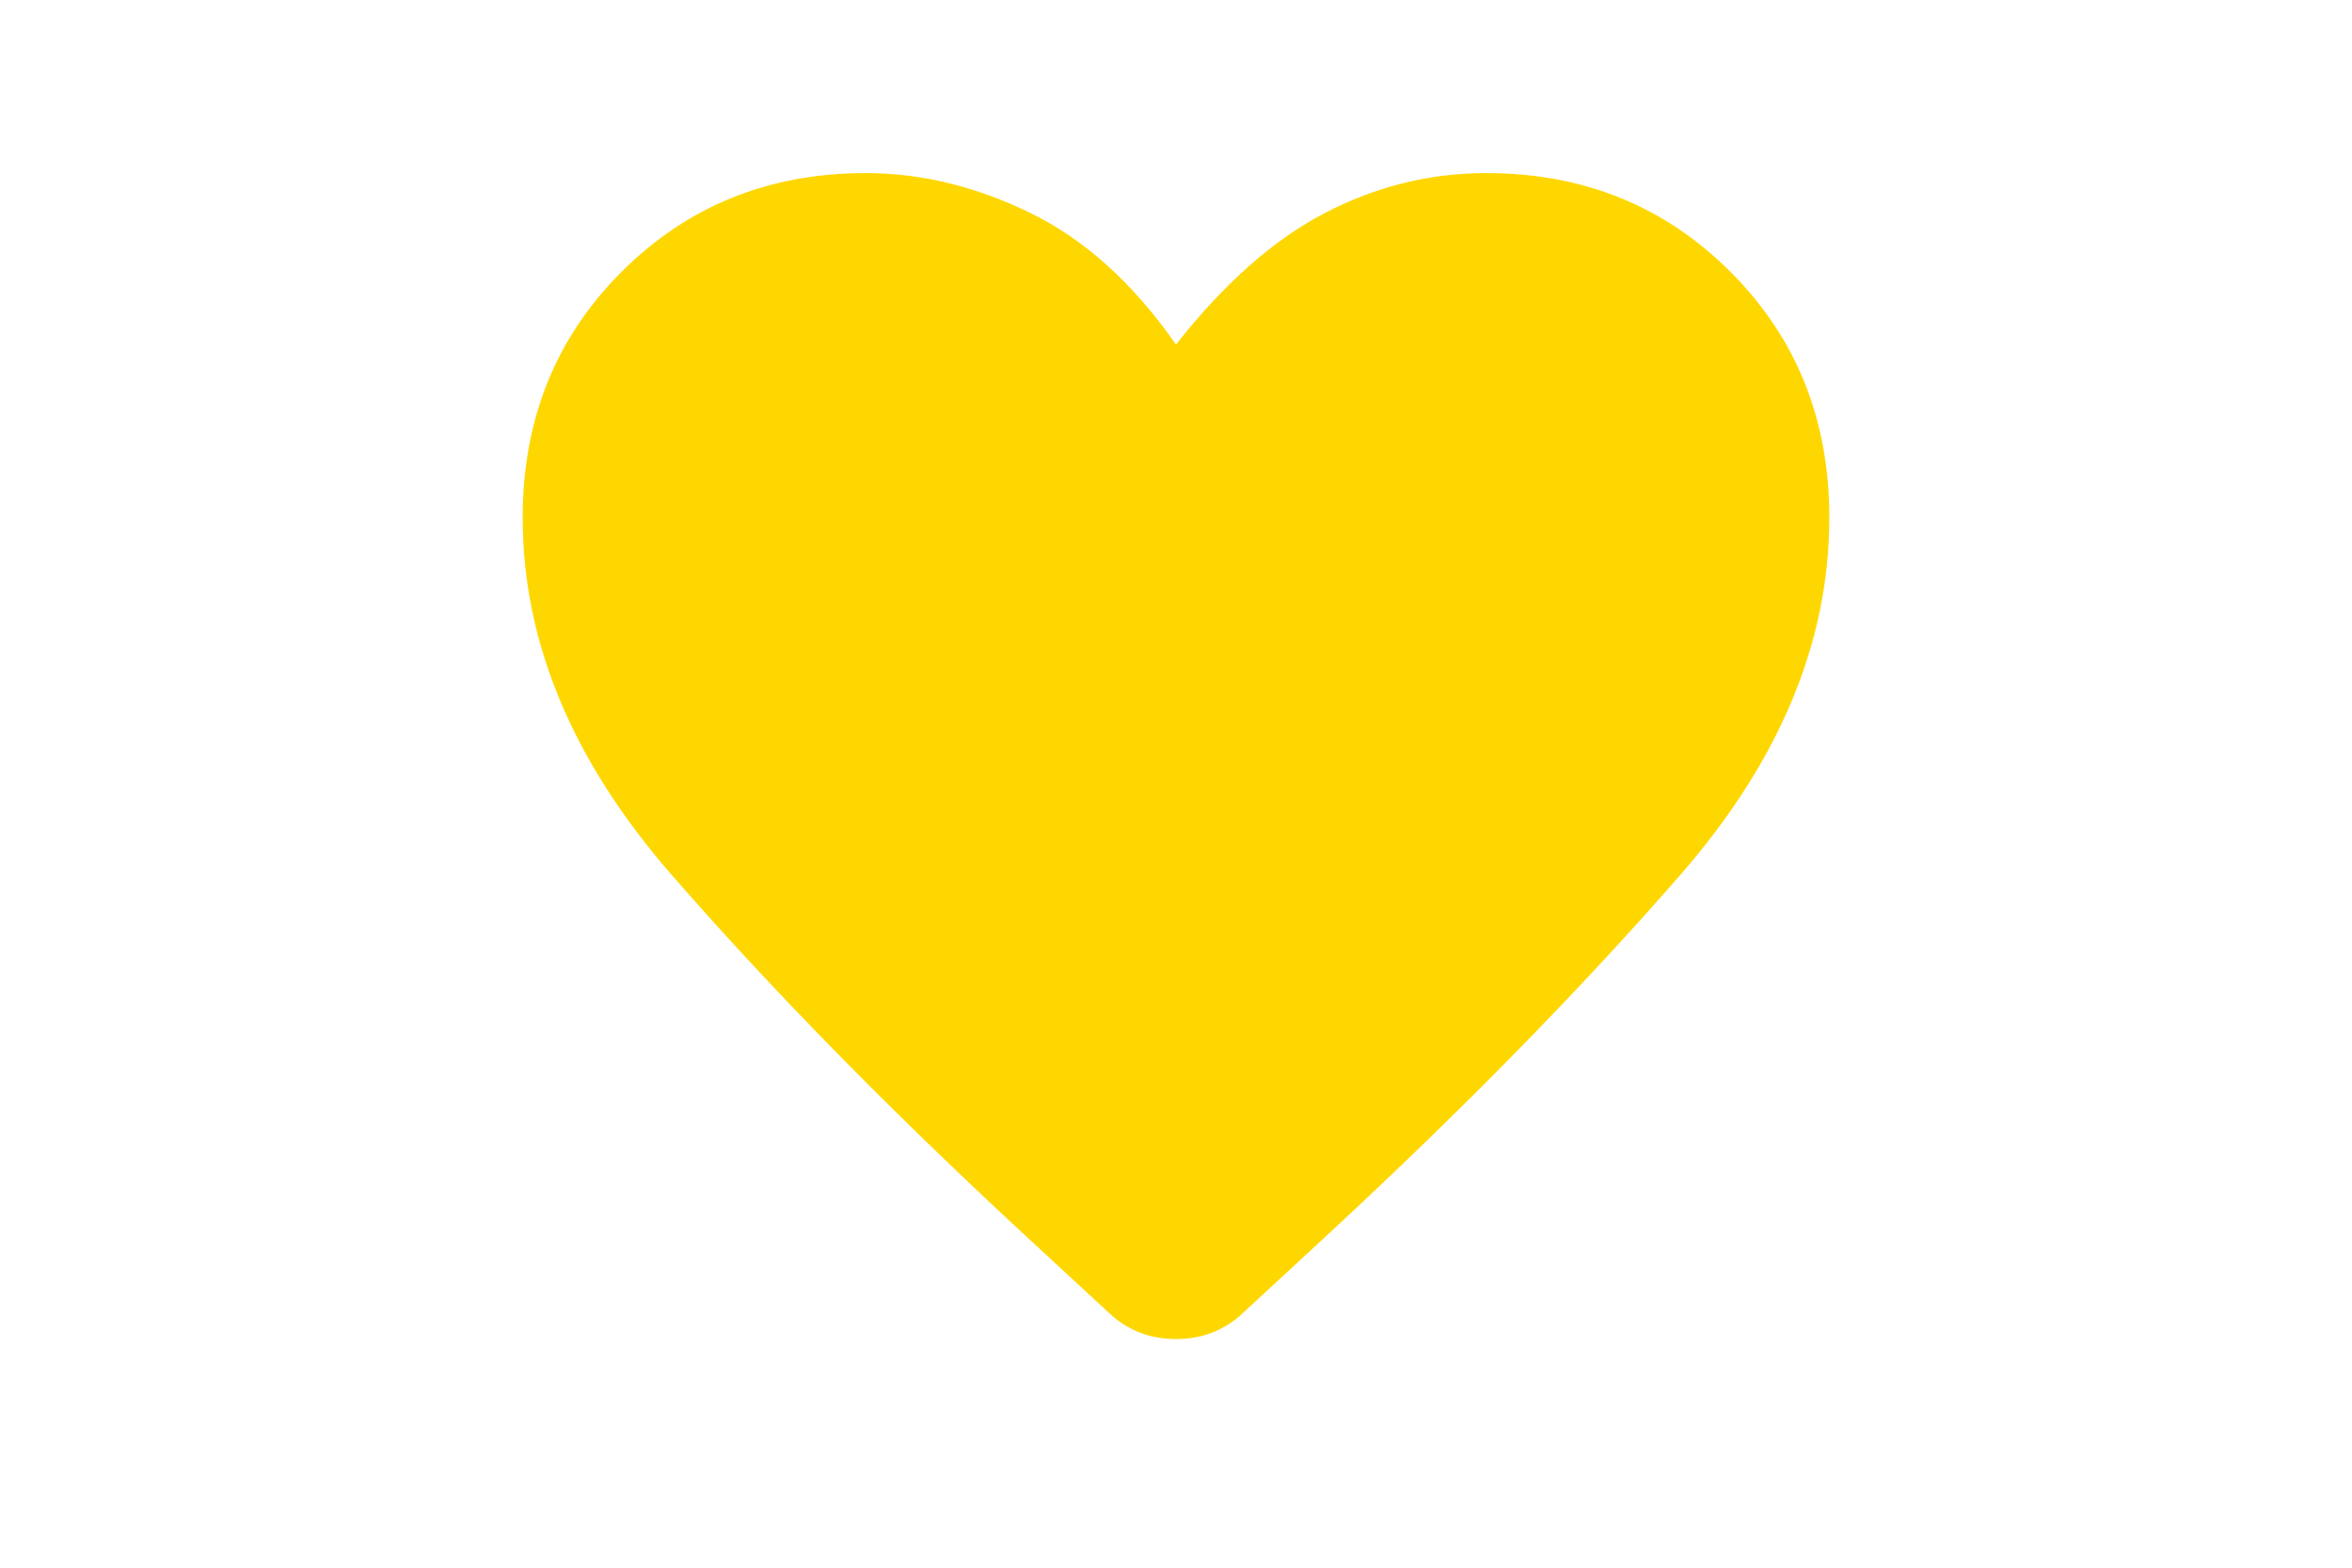
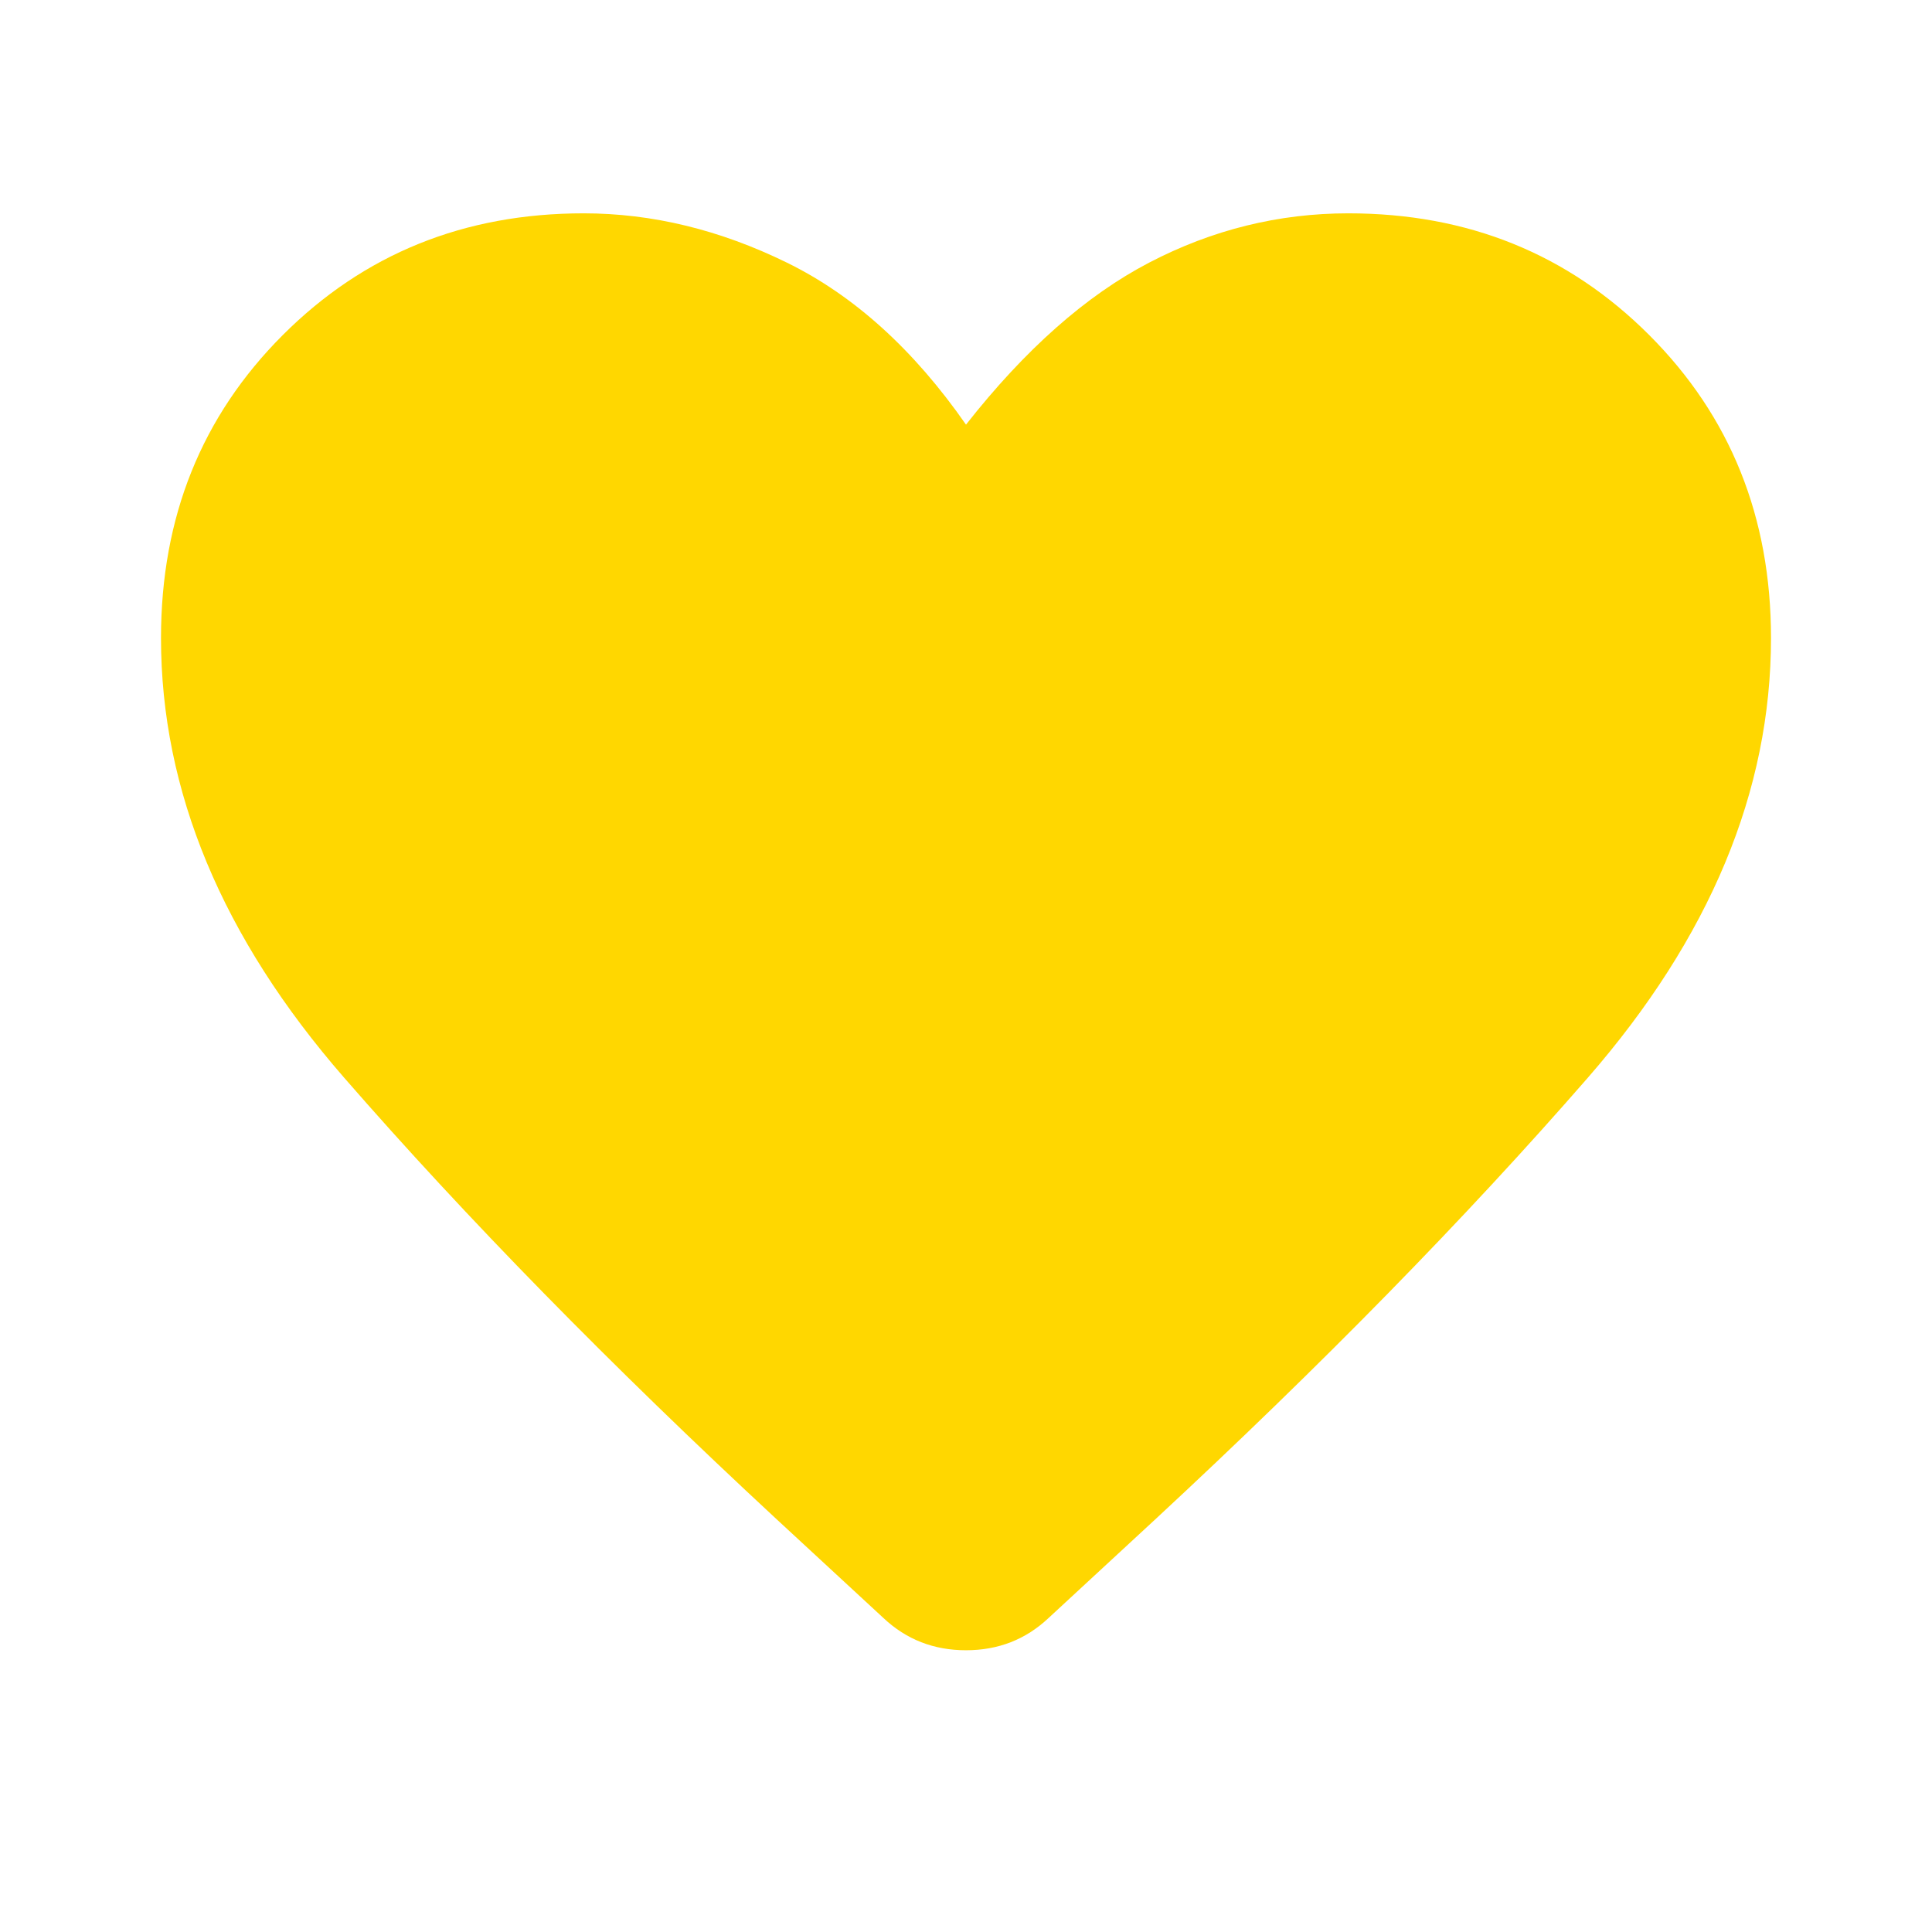
- <svg xmlns="http://www.w3.org/2000/svg" height="32" viewBox="0 96 960 960" width="48">
+ <svg xmlns="http://www.w3.org/2000/svg" height="32" viewBox="0 96 960 960" width="32">
  <path d="m439 900-53-49Q262 736 171 631.5T80 413q0-90 60.5-150.5T290 202q51 0 101 24.5t89 80.5q44-56 91-80.5t99-24.5q89 0 149.5 60.5T880 413q0 114-91 218.5T574 851l-53 49q-17 16-41 16t-41-16Z" fill="#FFD700" />
</svg>
